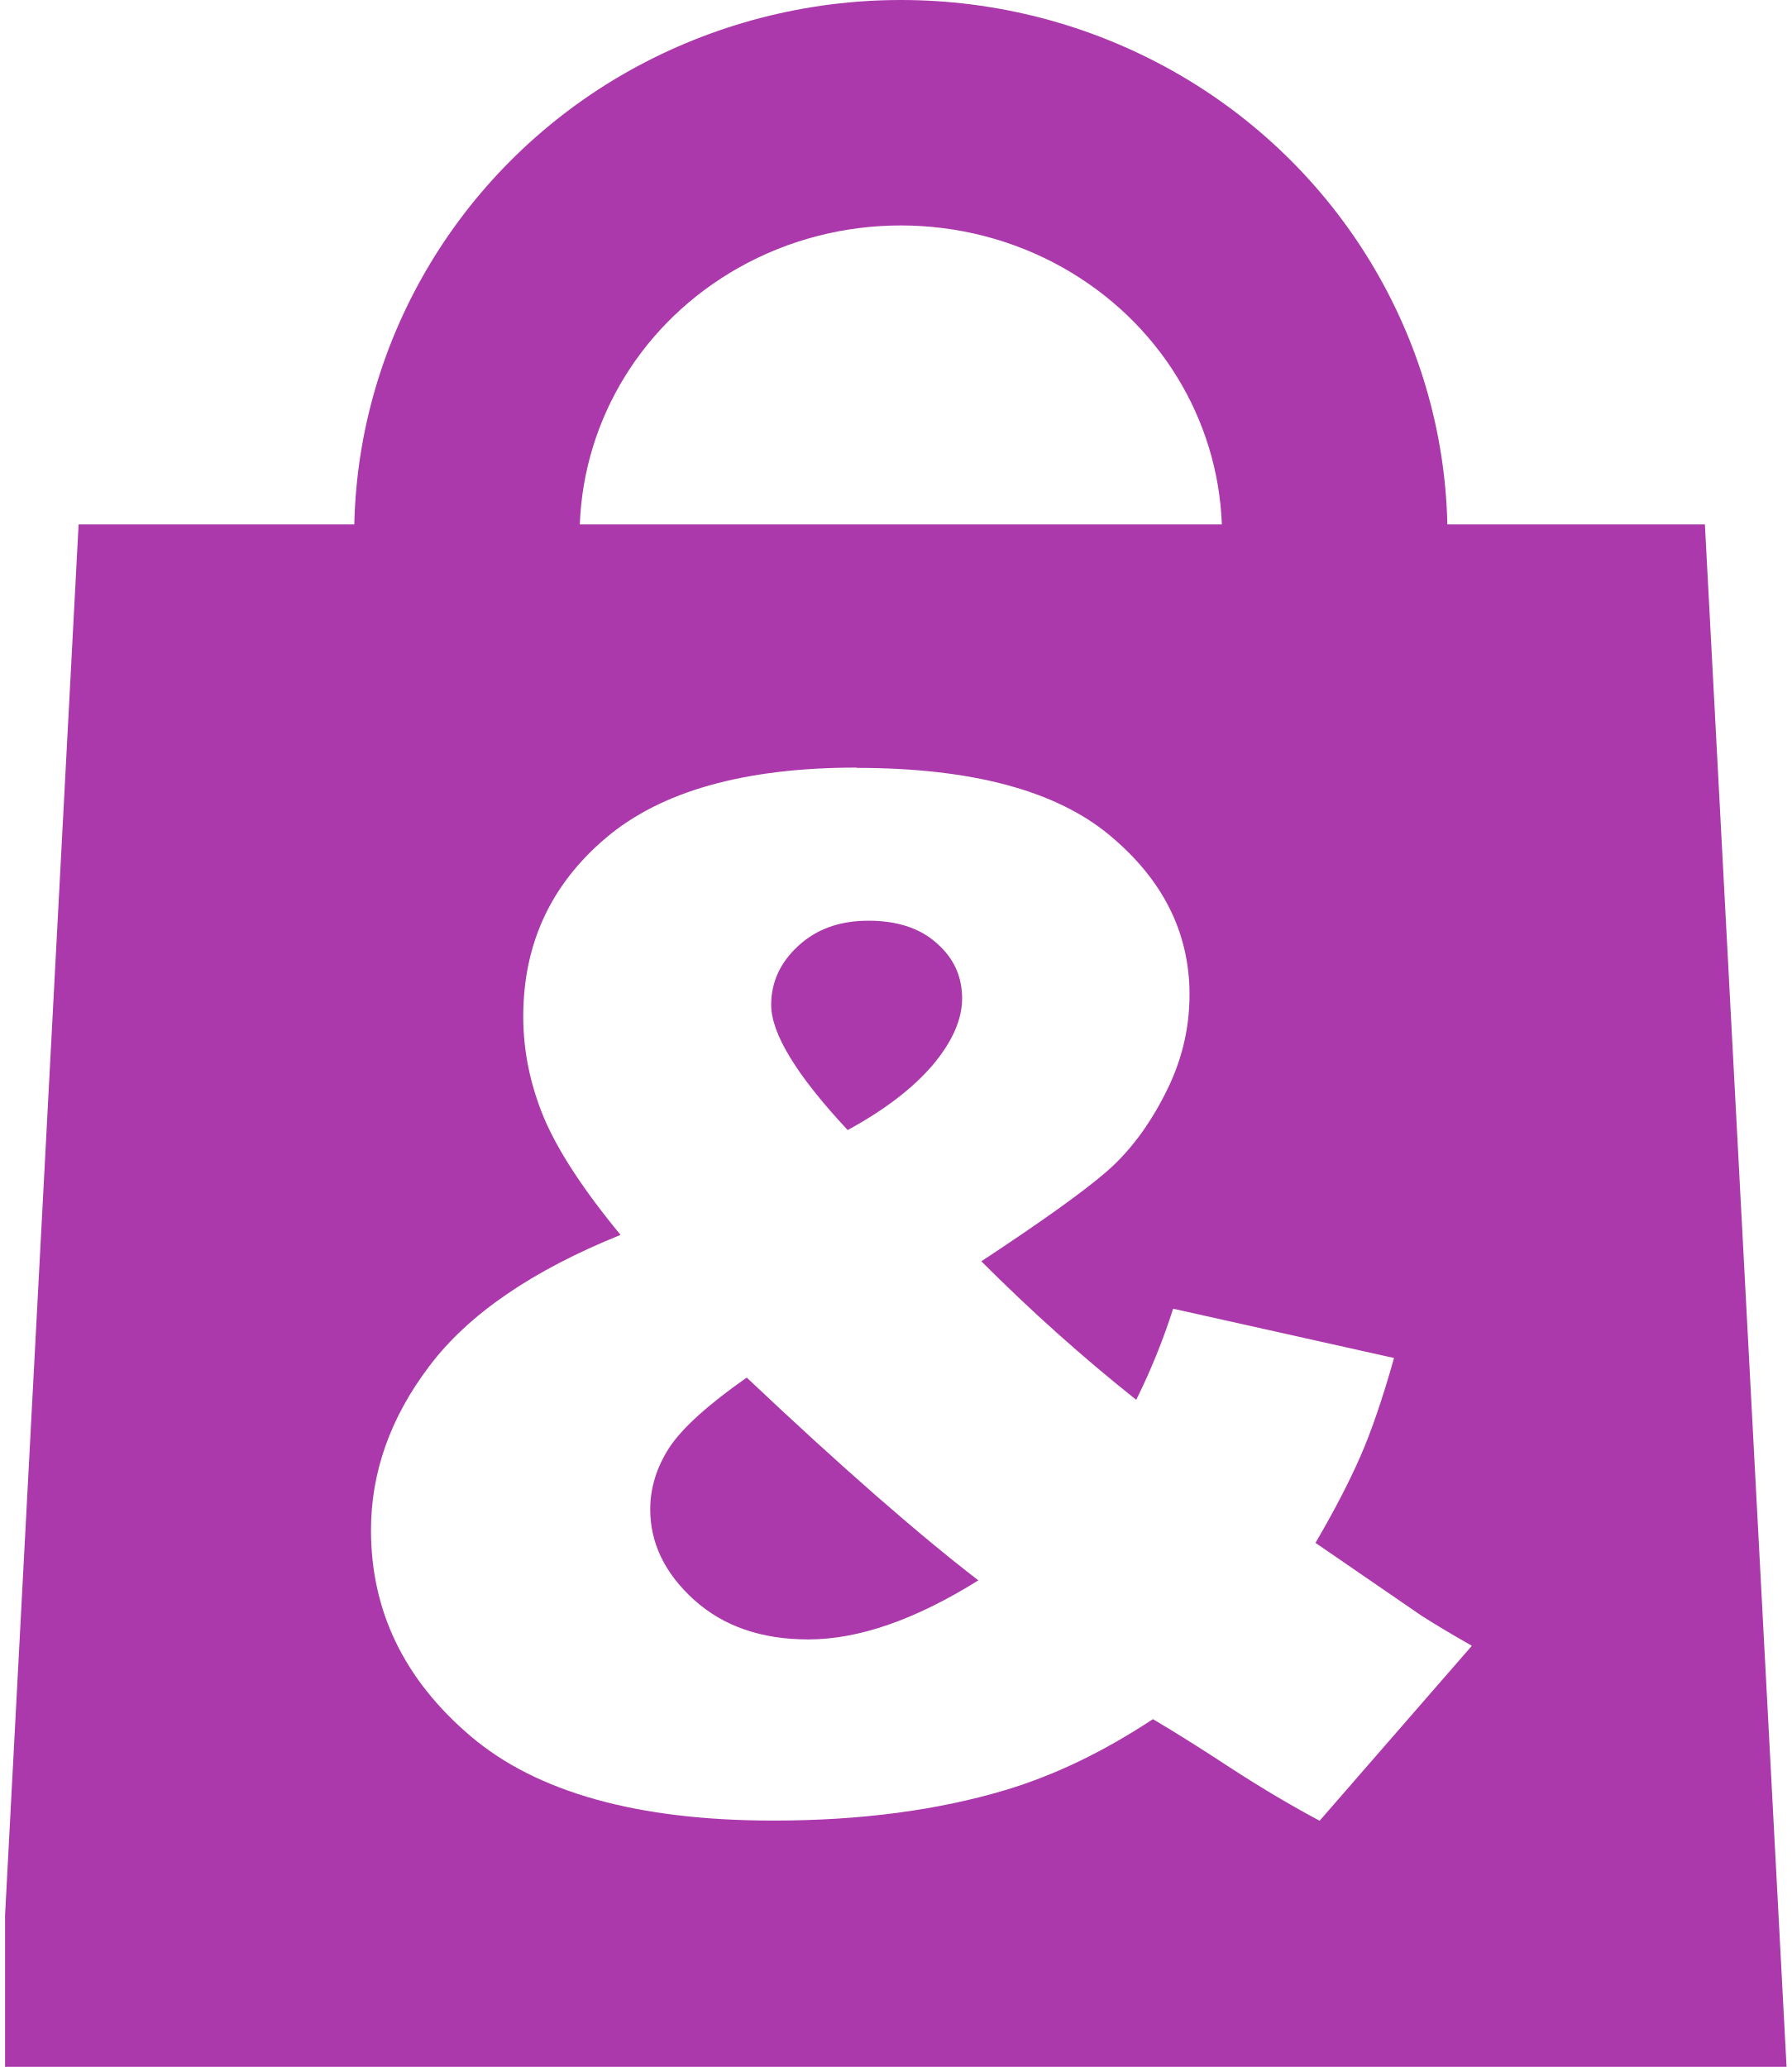
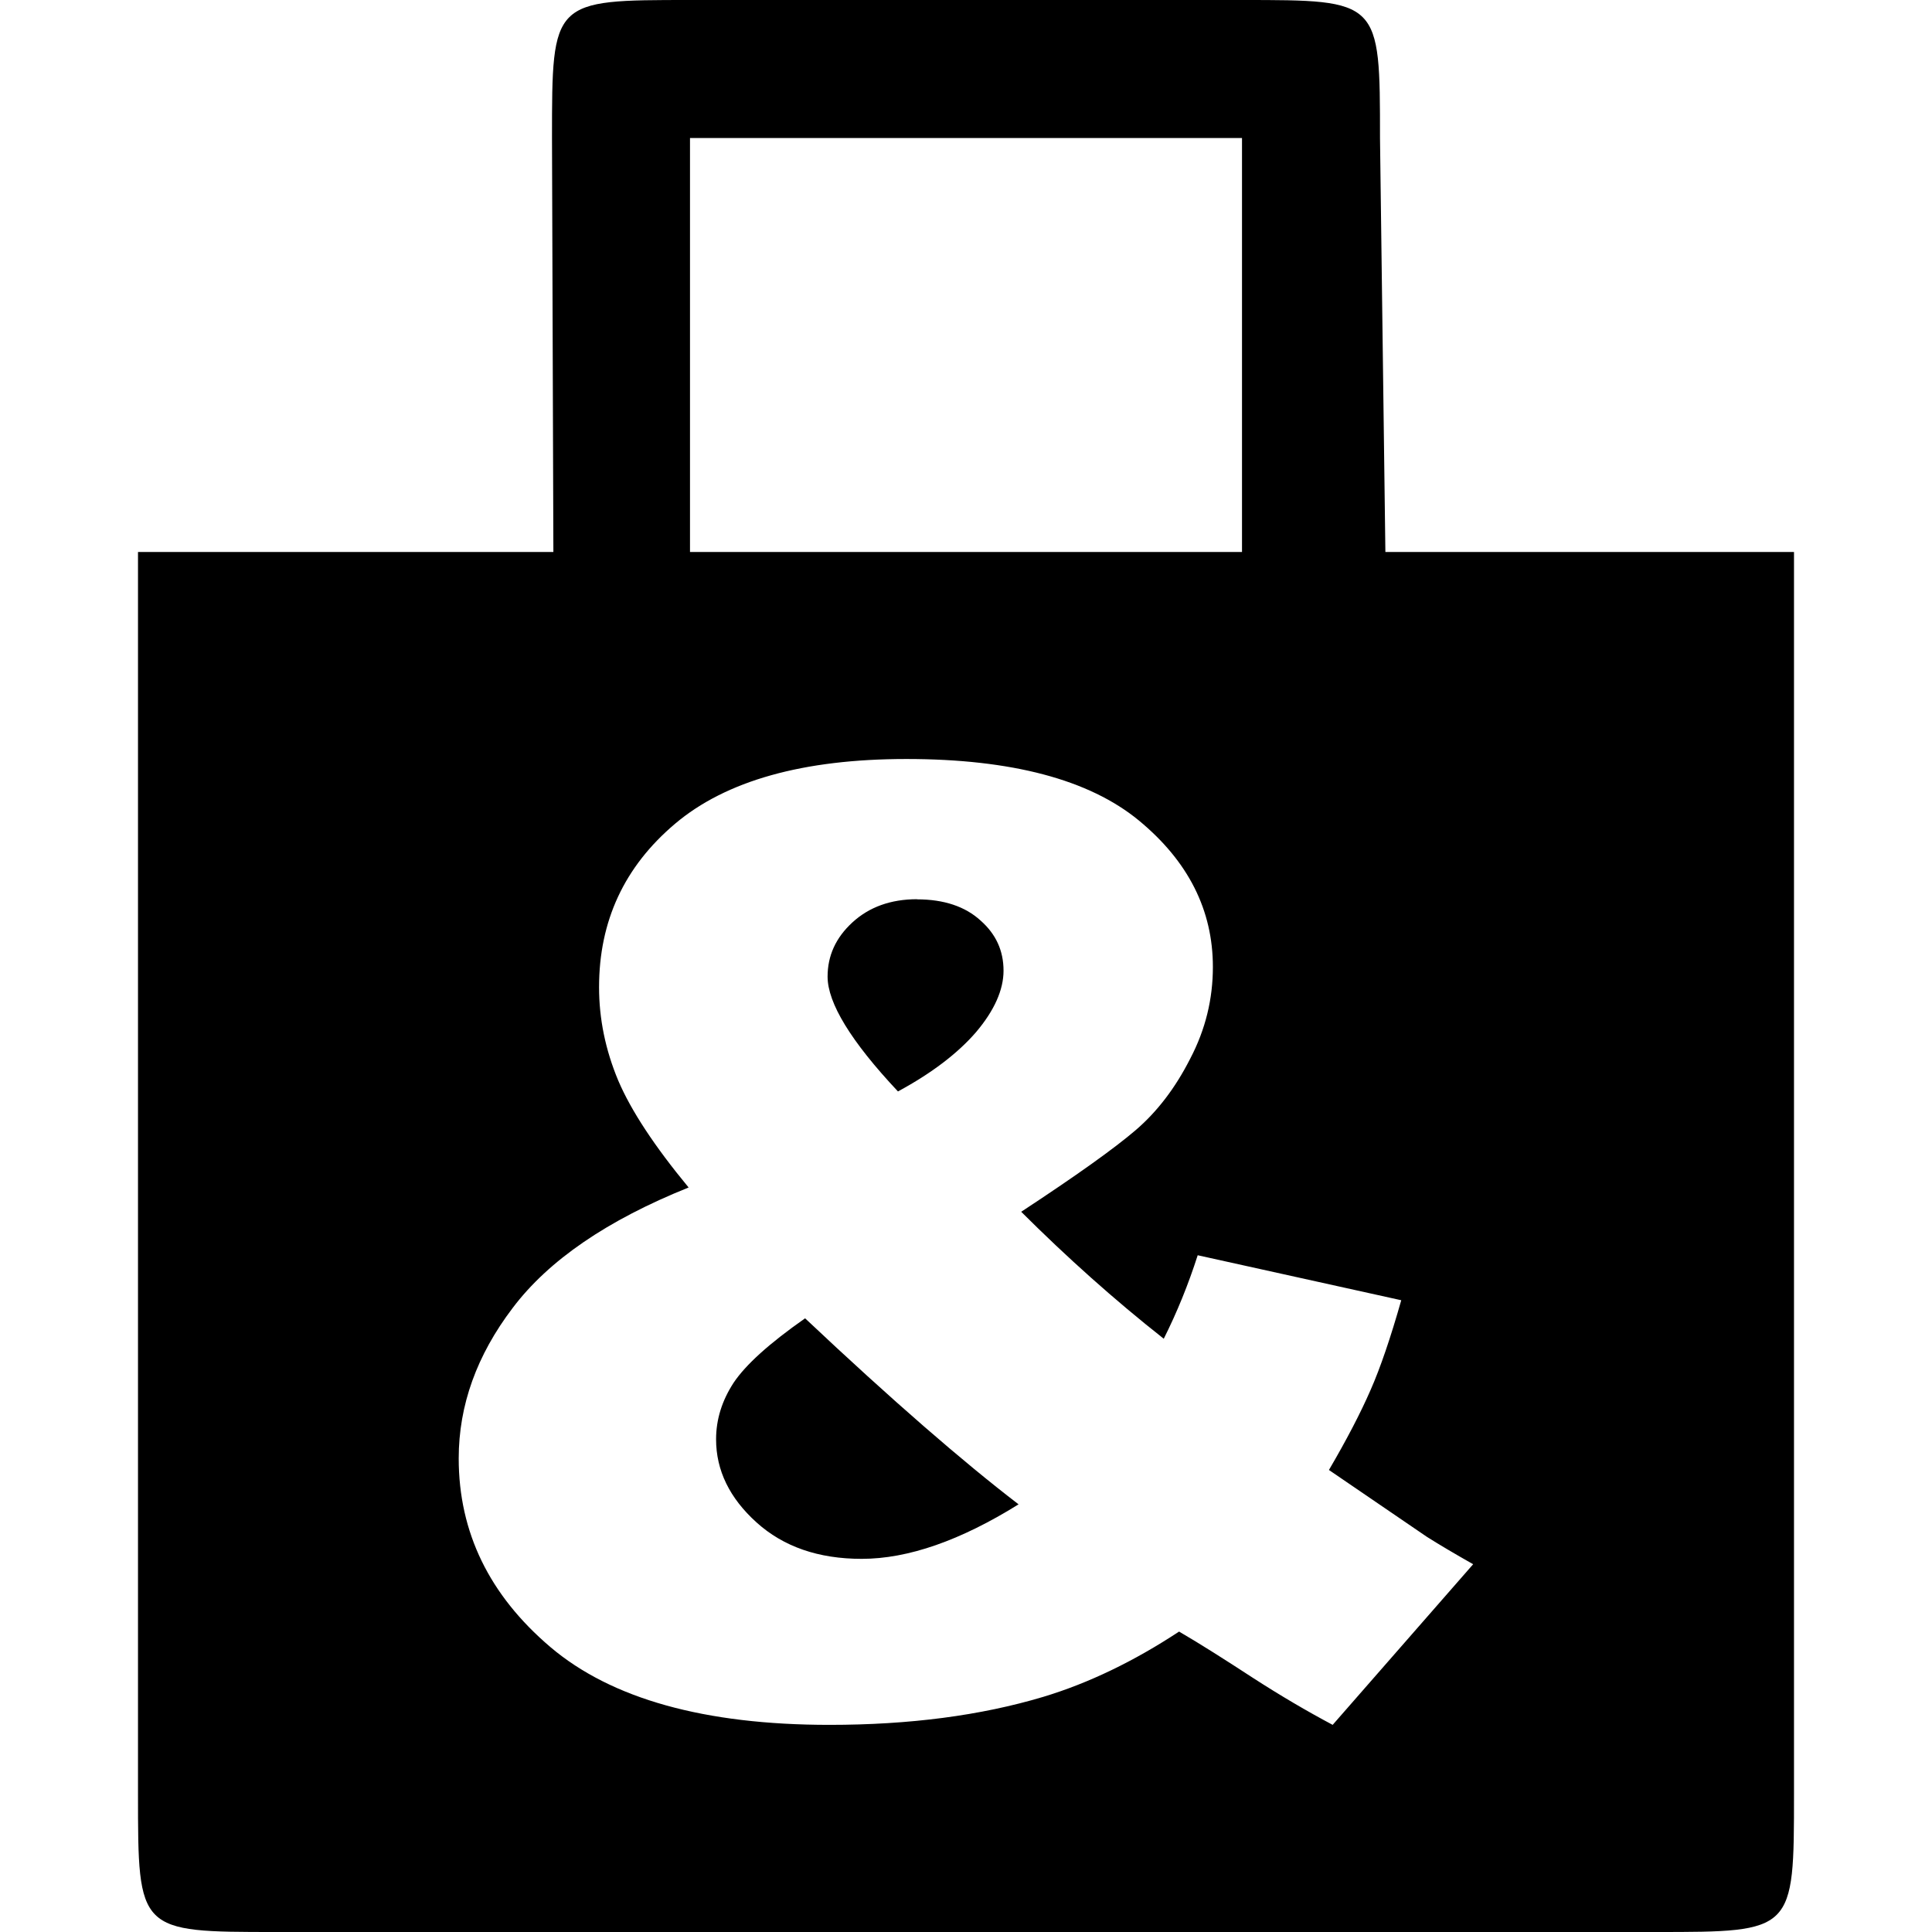
- <svg xmlns="http://www.w3.org/2000/svg" width="3.424mm" height="3.951mm" version="1.1" viewBox="0 0 12.132 14">
-   <g transform="translate(-47.545 -1002.3)">
-     <path transform="translate(47.545 1002.3)" d="m6.1 0c-0.636 0-1.272 0.161-1.844 0.482-1.12 0.631-1.829 1.798-1.857 3.07h-1.867l-0.498 9.42v1.027h12.064l-0.553-10.447h-1.744c-0.028-1.272-0.737-2.439-1.857-3.07-0.572-0.322-1.207-0.482-1.844-0.482zm0 1.527c0.379 0 0.758 0.095 1.096 0.285 0.652 0.367 1.051 1.024 1.078 1.74h-4.348c0.027-0.716 0.426-1.373 1.078-1.74 0.338-0.19 0.717-0.285 1.096-0.285zm-0.299 3.674c0.775 0 1.345 0.152 1.709 0.453 0.364 0.301 0.545 0.662 0.545 1.082 0 0.235-0.055 0.461-0.168 0.678-0.11 0.216-0.243 0.392-0.4 0.527s-0.437 0.335-0.842 0.602c0.336 0.336 0.685 0.649 1.049 0.938 0.097-0.195 0.181-0.401 0.25-0.617l1.496 0.334c-0.078 0.276-0.154 0.498-0.227 0.664-0.072 0.166-0.173 0.362-0.305 0.588l0.719 0.494c0.088 0.056 0.202 0.125 0.34 0.203l-1.031 1.185c-0.188-0.1-0.384-0.216-0.588-0.348-0.201-0.132-0.381-0.246-0.541-0.34-0.333 0.22-0.665 0.38-0.998 0.48-0.461 0.138-0.986 0.207-1.572 0.207-0.919 0-1.604-0.191-2.053-0.574-0.449-0.383-0.672-0.847-0.672-1.393 0-0.392 0.131-0.763 0.395-1.111 0.264-0.351 0.696-0.647 1.295-0.889-0.251-0.304-0.423-0.568-0.518-0.791-0.094-0.226-0.141-0.455-0.141-0.688 0-0.489 0.185-0.892 0.559-1.209 0.373-0.317 0.94-0.477 1.699-0.477zm0.08 1.035c-0.195 0-0.352 0.057-0.475 0.17s-0.184 0.247-0.184 0.4c0 0.195 0.172 0.477 0.518 0.848 0.248-0.135 0.439-0.281 0.574-0.438 0.135-0.16 0.201-0.312 0.201-0.453 0-0.147-0.055-0.271-0.168-0.371-0.113-0.104-0.269-0.156-0.467-0.156zm-0.824 3.094c-0.264 0.185-0.438 0.343-0.525 0.475-0.085 0.132-0.129 0.271-0.129 0.418 0 0.229 0.099 0.434 0.297 0.613 0.198 0.179 0.457 0.268 0.773 0.268 0.342 0 0.726-0.134 1.152-0.4-0.408-0.314-0.931-0.771-1.568-1.373z" fill="#ac39ac" />
-   </g>
+ <svg xmlns="http://www.w3.org/2000/svg" version="1.1" viewBox="0 0 14 14">
+   <rect width="14" height="14" fill="none" visibility="hidden" />
+   <path d="m5 0c-1 0-1 0-1 1l0.01 3h-3.01v9c0 1 0 1 1 1h10c1 0 1 0 1-1v-9h-2.961l-0.039-3c0-1 0-1-1-1h-4zm0 1h4v3h-4v-3zm1.568 4.5c0.764 0 1.325 0.15 1.684 0.445 0.359 0.296 0.537 0.65 0.537 1.062 0 0.231-0.053 0.452-0.164 0.664-0.108 0.213-0.24 0.385-0.395 0.518s-0.431 0.33-0.83 0.592c0.331 0.33 0.674 0.637 1.033 0.92 0.096-0.191 0.178-0.393 0.246-0.605l1.475 0.326c-0.077 0.271-0.151 0.489-0.223 0.652-0.071 0.163-0.171 0.356-0.301 0.578l0.709 0.484c0.087 0.055 0.2 0.122 0.336 0.199l-1.018 1.164c-0.186-0.099-0.379-0.212-0.58-0.342-0.198-0.129-0.375-0.242-0.533-0.334-0.328 0.216-0.656 0.374-0.984 0.473-0.455 0.136-0.97 0.203-1.549 0.203-0.906 0-1.581-0.189-2.023-0.564-0.442-0.376-0.664-0.831-0.664-1.367-1e-7 -0.385 0.131-0.748 0.391-1.09 0.26-0.345 0.685-0.636 1.275-0.873-0.247-0.299-0.417-0.557-0.51-0.775-0.093-0.222-0.139-0.448-0.139-0.676 0-0.48 0.183-0.874 0.551-1.185 0.368-0.311 0.927-0.469 1.676-0.469zm0.078 1.016c-0.192 0-0.348 0.057-0.469 0.168-0.121 0.111-0.18 0.242-0.18 0.393 0 0.191 0.169 0.469 0.51 0.832 0.244-0.132 0.433-0.276 0.566-0.43 0.133-0.157 0.199-0.307 0.199-0.445 0-0.145-0.055-0.265-0.166-0.363-0.111-0.102-0.266-0.154-0.461-0.154zm-0.812 3.037c-0.26 0.182-0.431 0.337-0.518 0.467-0.084 0.129-0.127 0.265-0.127 0.41 0 0.225 0.098 0.426 0.293 0.602 0.195 0.176 0.449 0.264 0.762 0.264 0.337 0 0.716-0.133 1.137-0.395-0.402-0.308-0.919-0.756-1.547-1.348z" />
</svg>
